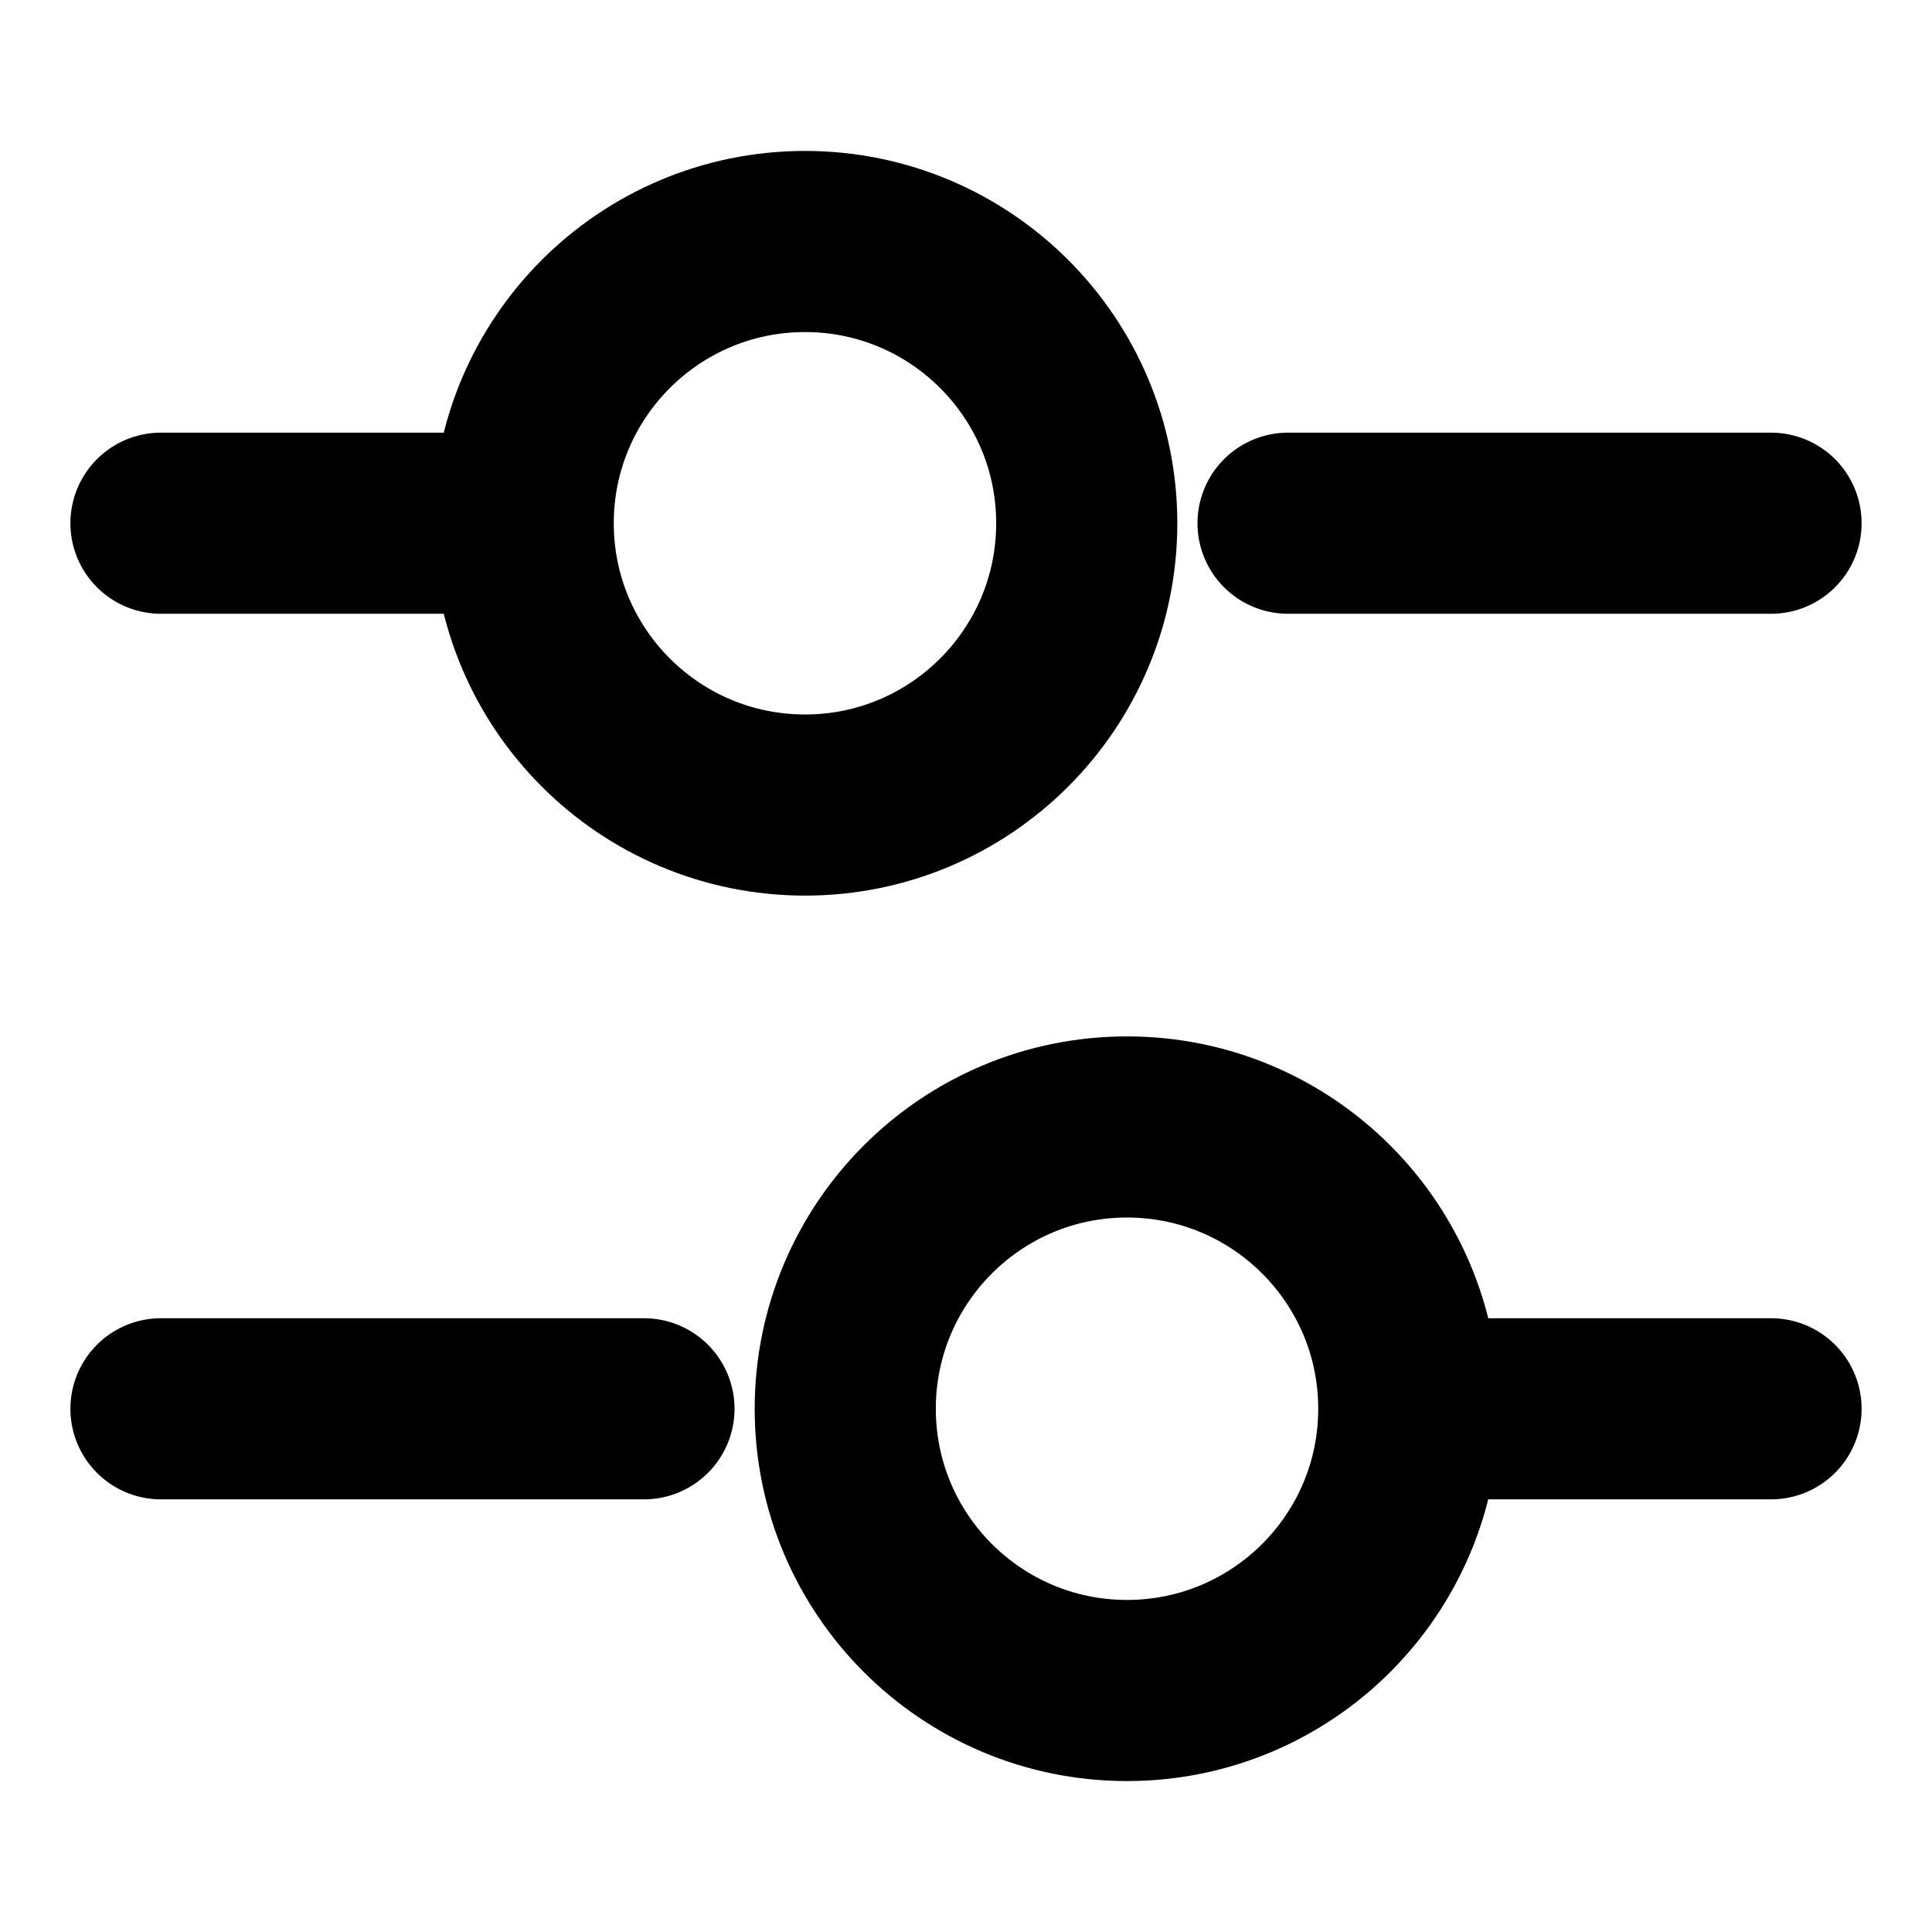
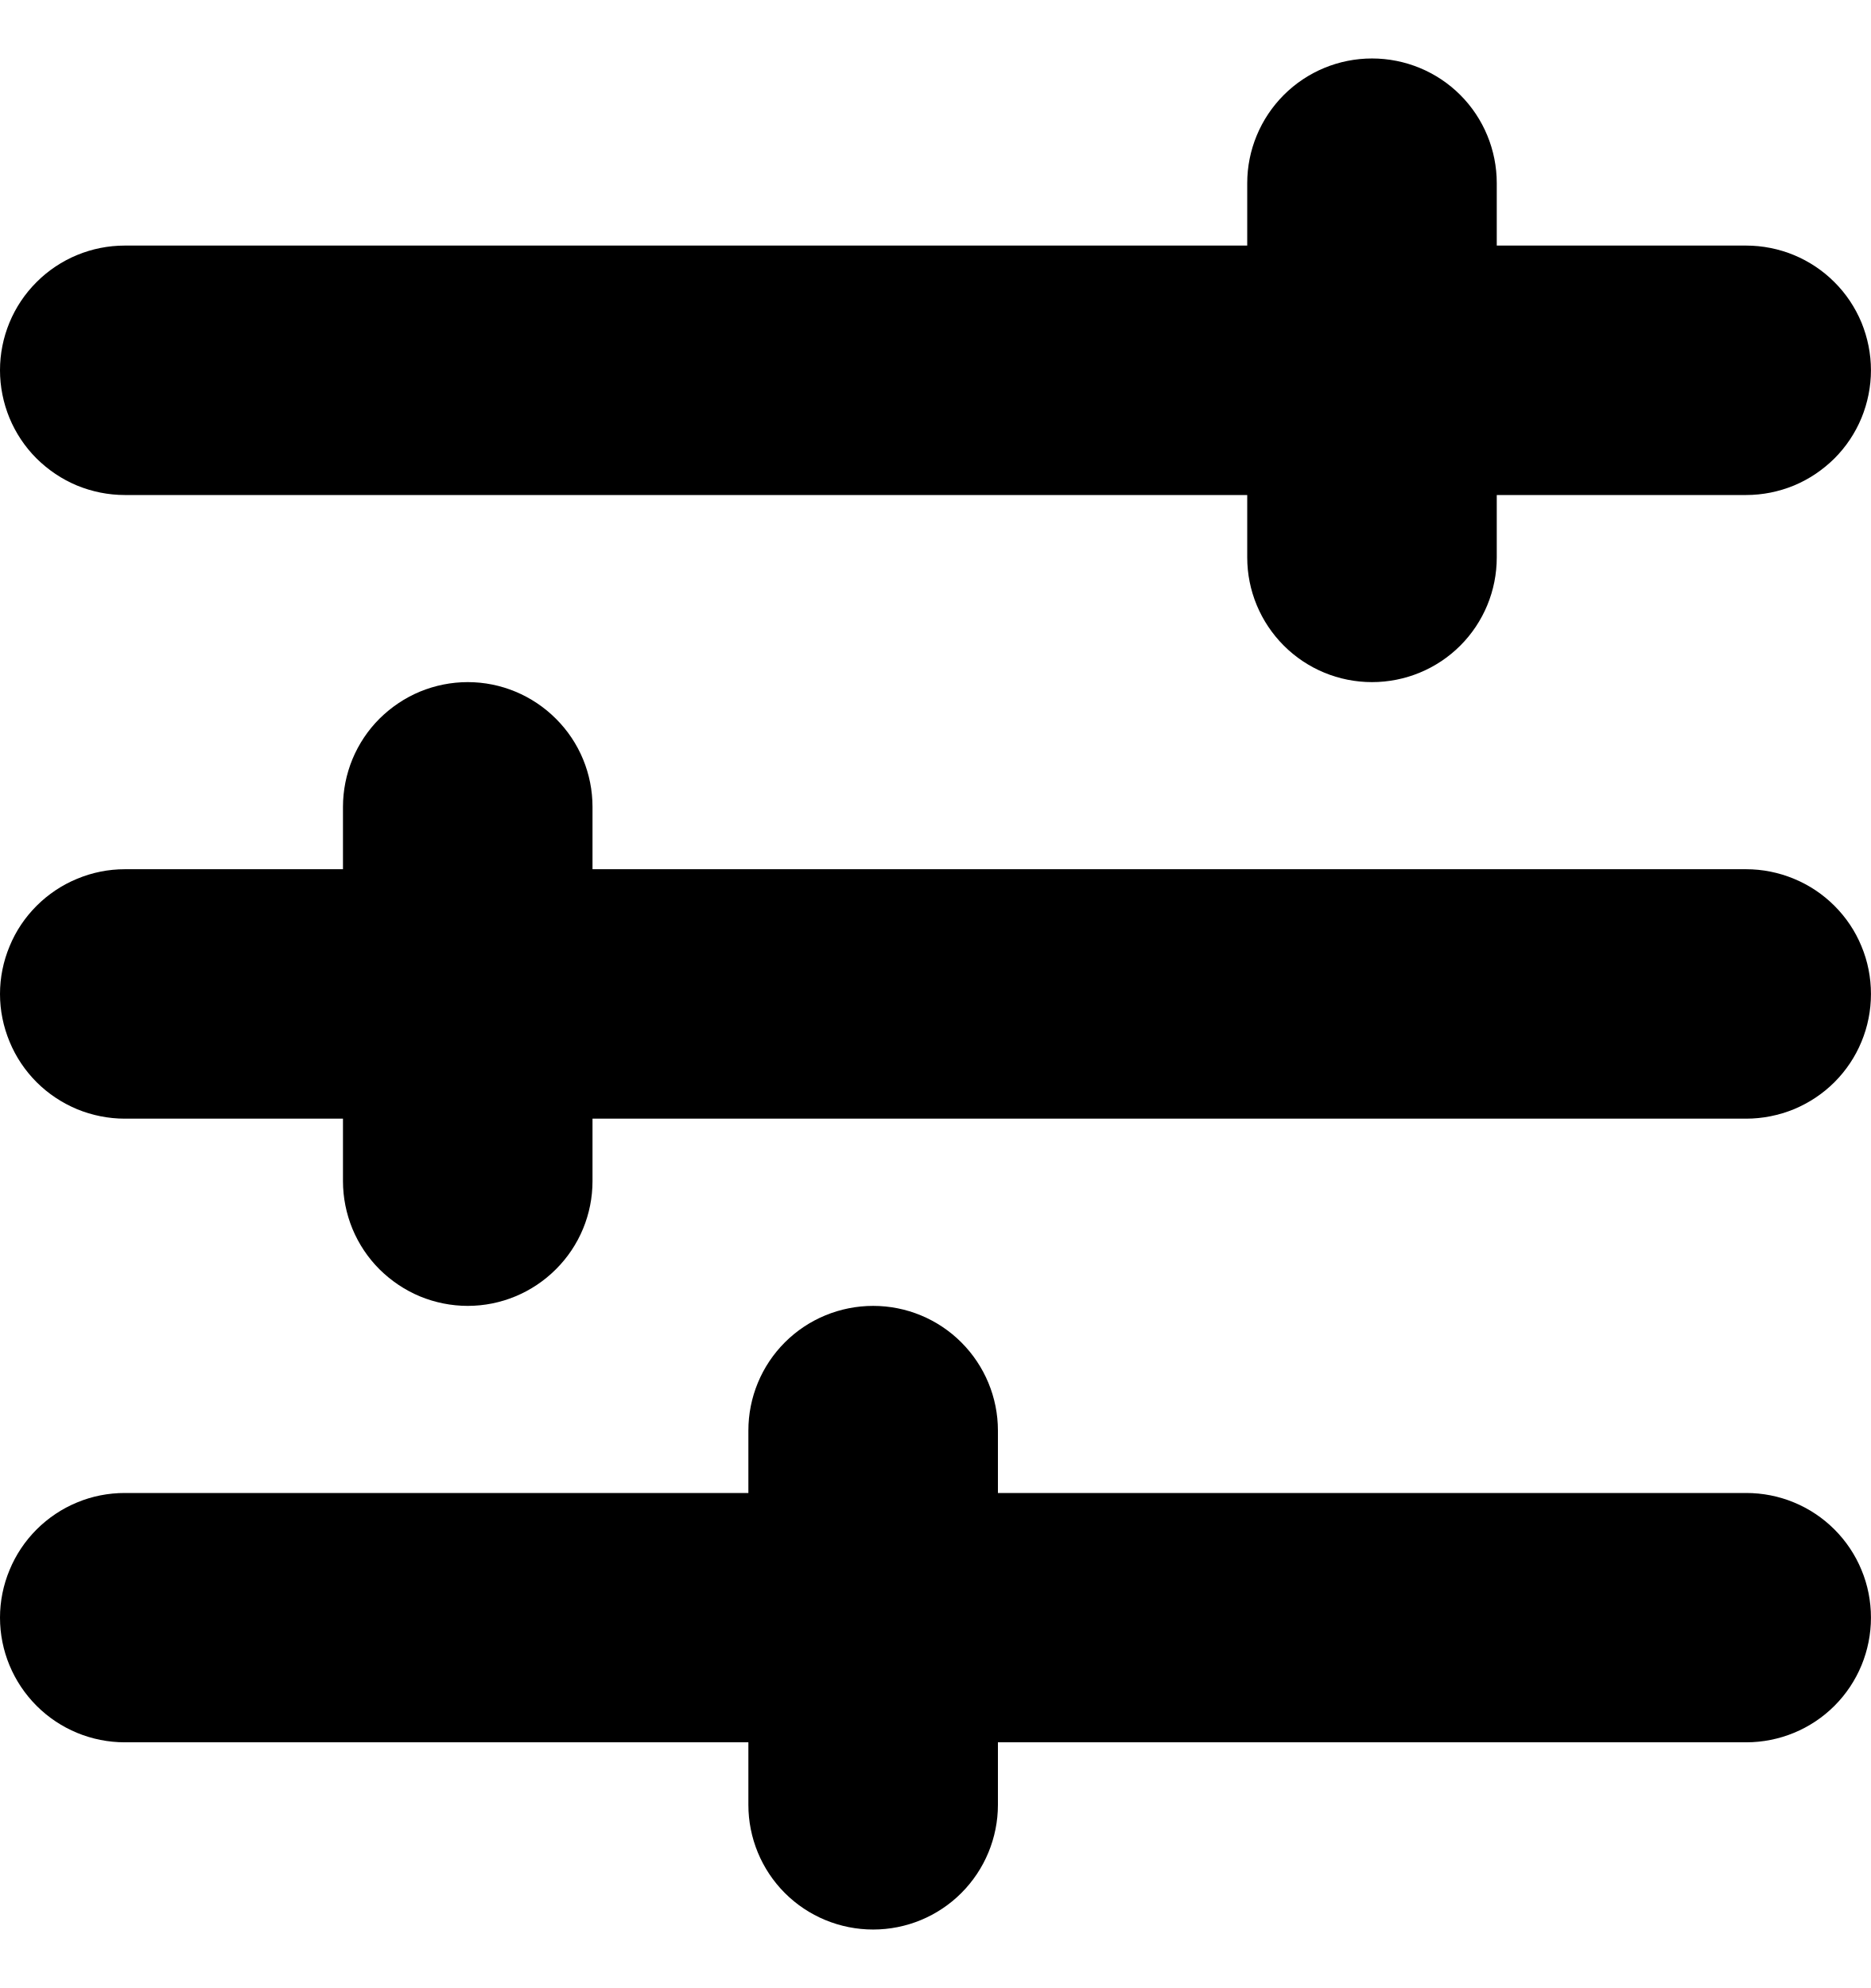
- <svg xmlns="http://www.w3.org/2000/svg" width="16" height="16" viewBox="0 0 16 16" fill="none">
-   <path d="M14.667 4.333H10.667M4 4.333H1.333M14.667 11.667H12M5.333 11.667H1.333M9 4.333C9 5.622 7.955 6.667 6.667 6.667C5.378 6.667 4.333 5.622 4.333 4.333C4.333 3.045 5.378 2 6.667 2C7.955 2 9 3.045 9 4.333ZM11.667 11.667C11.667 12.955 10.622 14 9.333 14C8.045 14 7 12.955 7 11.667C7 10.378 8.045 9.333 9.333 9.333C10.622 9.333 11.667 10.378 11.667 11.667Z" stroke="currentcolor" stroke-width="1.5" stroke-miterlimit="10" stroke-linecap="round" stroke-linejoin="round" />
+ <svg xmlns="http://www.w3.org/2000/svg" width="16" height="17" viewBox="0 0 16 17" fill="none">
+   <path d="M11.733 0.5C11.45 0.5 11.179 0.612 10.979 0.812C10.779 1.012 10.666 1.284 10.666 1.566V2.1H1.067C0.784 2.1 0.513 2.212 0.313 2.412C0.112 2.612 -4.02495e-06 2.884 -1.52587e-05 3.166C-1.65386e-05 3.306 0.028 3.445 0.081 3.574C0.135 3.704 0.213 3.821 0.312 3.92C0.412 4.019 0.529 4.098 0.659 4.152C0.788 4.205 0.927 4.233 1.067 4.233H10.666V4.767C10.666 5.05 10.779 5.321 10.979 5.521C11.179 5.721 11.45 5.833 11.733 5.833C12.016 5.833 12.288 5.721 12.488 5.521C12.688 5.321 12.8 5.05 12.8 4.767V4.233H14.933C15.073 4.233 15.212 4.205 15.341 4.152C15.471 4.098 15.588 4.019 15.688 3.92C15.787 3.821 15.865 3.704 15.919 3.574C15.972 3.445 16 3.306 16 3.166C16 3.026 15.972 2.888 15.919 2.758C15.865 2.629 15.787 2.511 15.687 2.412C15.588 2.313 15.471 2.235 15.341 2.181C15.212 2.128 15.073 2.1 14.933 2.1H12.8V1.566C12.8 1.284 12.688 1.012 12.488 0.812C12.288 0.612 12.016 0.5 11.733 0.5ZM4 5.833C3.86 5.833 3.721 5.861 3.592 5.914C3.462 5.968 3.345 6.047 3.245 6.146C3.146 6.245 3.068 6.362 3.014 6.492C2.961 6.621 2.933 6.76 2.933 6.9V7.433H1.067C0.927 7.433 0.788 7.461 0.659 7.515C0.53 7.568 0.412 7.647 0.313 7.746C0.214 7.845 0.135 7.962 0.082 8.092C0.028 8.221 0 8.36 0 8.5C0 8.64 0.028 8.778 0.082 8.908C0.135 9.037 0.214 9.155 0.313 9.254C0.412 9.353 0.53 9.431 0.659 9.485C0.788 9.538 0.927 9.566 1.067 9.566H2.933V10.1C2.933 10.24 2.961 10.379 3.014 10.508C3.068 10.638 3.146 10.755 3.245 10.854C3.345 10.953 3.462 11.032 3.592 11.086C3.721 11.139 3.86 11.167 4 11.167C4.283 11.167 4.554 11.054 4.754 10.854C4.955 10.654 5.067 10.383 5.067 10.1V9.566H14.933C15.073 9.566 15.212 9.538 15.342 9.485C15.471 9.431 15.589 9.353 15.688 9.254C15.787 9.155 15.866 9.037 15.919 8.908C15.973 8.778 16 8.64 16 8.5C16 8.36 15.973 8.221 15.919 8.092C15.866 7.962 15.787 7.845 15.688 7.746C15.589 7.647 15.471 7.568 15.342 7.515C15.212 7.461 15.073 7.433 14.933 7.433H5.067V6.9C5.067 6.617 4.955 6.346 4.754 6.146C4.554 5.946 4.283 5.833 4 5.833ZM7.467 11.167C7.184 11.167 6.912 11.279 6.712 11.479C6.512 11.679 6.4 11.95 6.4 12.233V12.767H1.067C0.927 12.767 0.788 12.794 0.659 12.848C0.53 12.901 0.412 12.98 0.313 13.079C0.214 13.178 0.135 13.296 0.082 13.425C0.028 13.554 0 13.693 0 13.833C0 14.116 0.113 14.387 0.313 14.587C0.513 14.787 0.784 14.899 1.067 14.899H6.4V15.434C6.4 15.716 6.512 15.988 6.712 16.188C6.912 16.388 7.184 16.5 7.467 16.5C7.75 16.5 8.021 16.388 8.221 16.188C8.421 15.988 8.534 15.716 8.534 15.434V14.899H14.933C15.216 14.899 15.488 14.787 15.688 14.587C15.888 14.387 16 14.116 16 13.833C16 13.693 15.973 13.554 15.919 13.425C15.866 13.296 15.787 13.178 15.688 13.079C15.589 12.98 15.471 12.901 15.342 12.848C15.212 12.794 15.073 12.767 14.933 12.767H8.534V12.233C8.534 11.95 8.421 11.679 8.221 11.479C8.021 11.279 7.75 11.167 7.467 11.167Z" fill="currentcolor" />
</svg>
